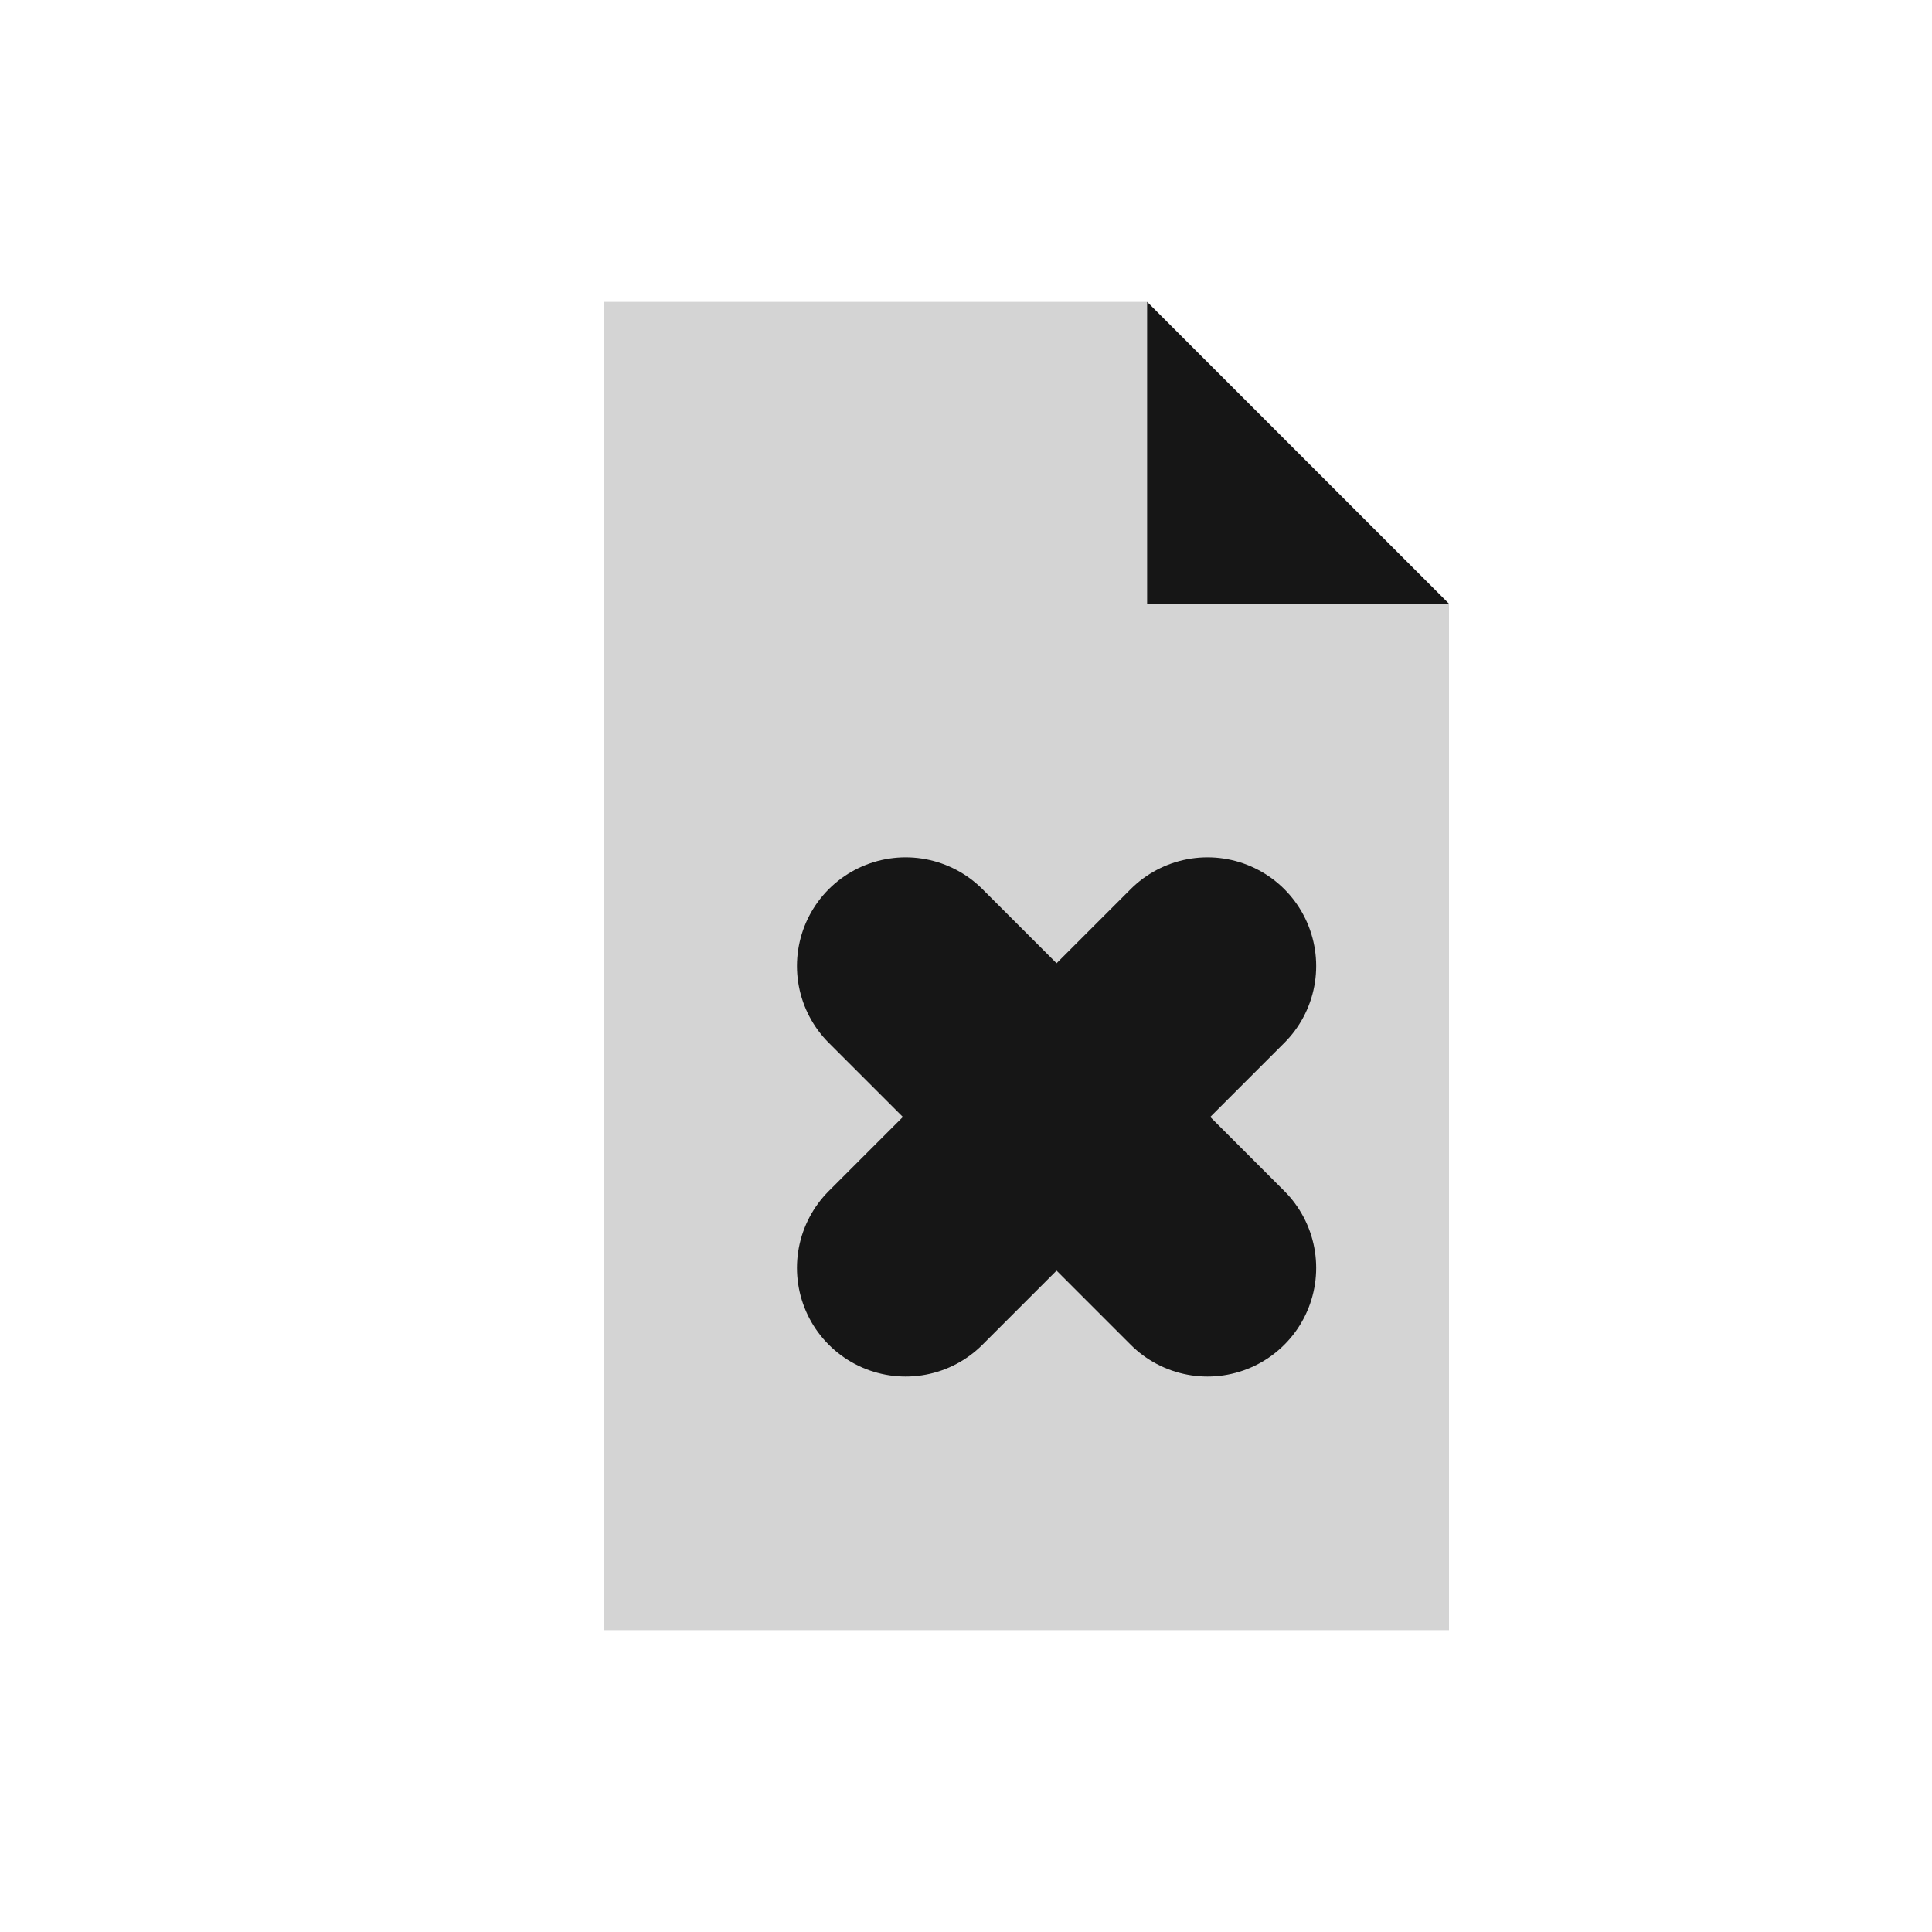
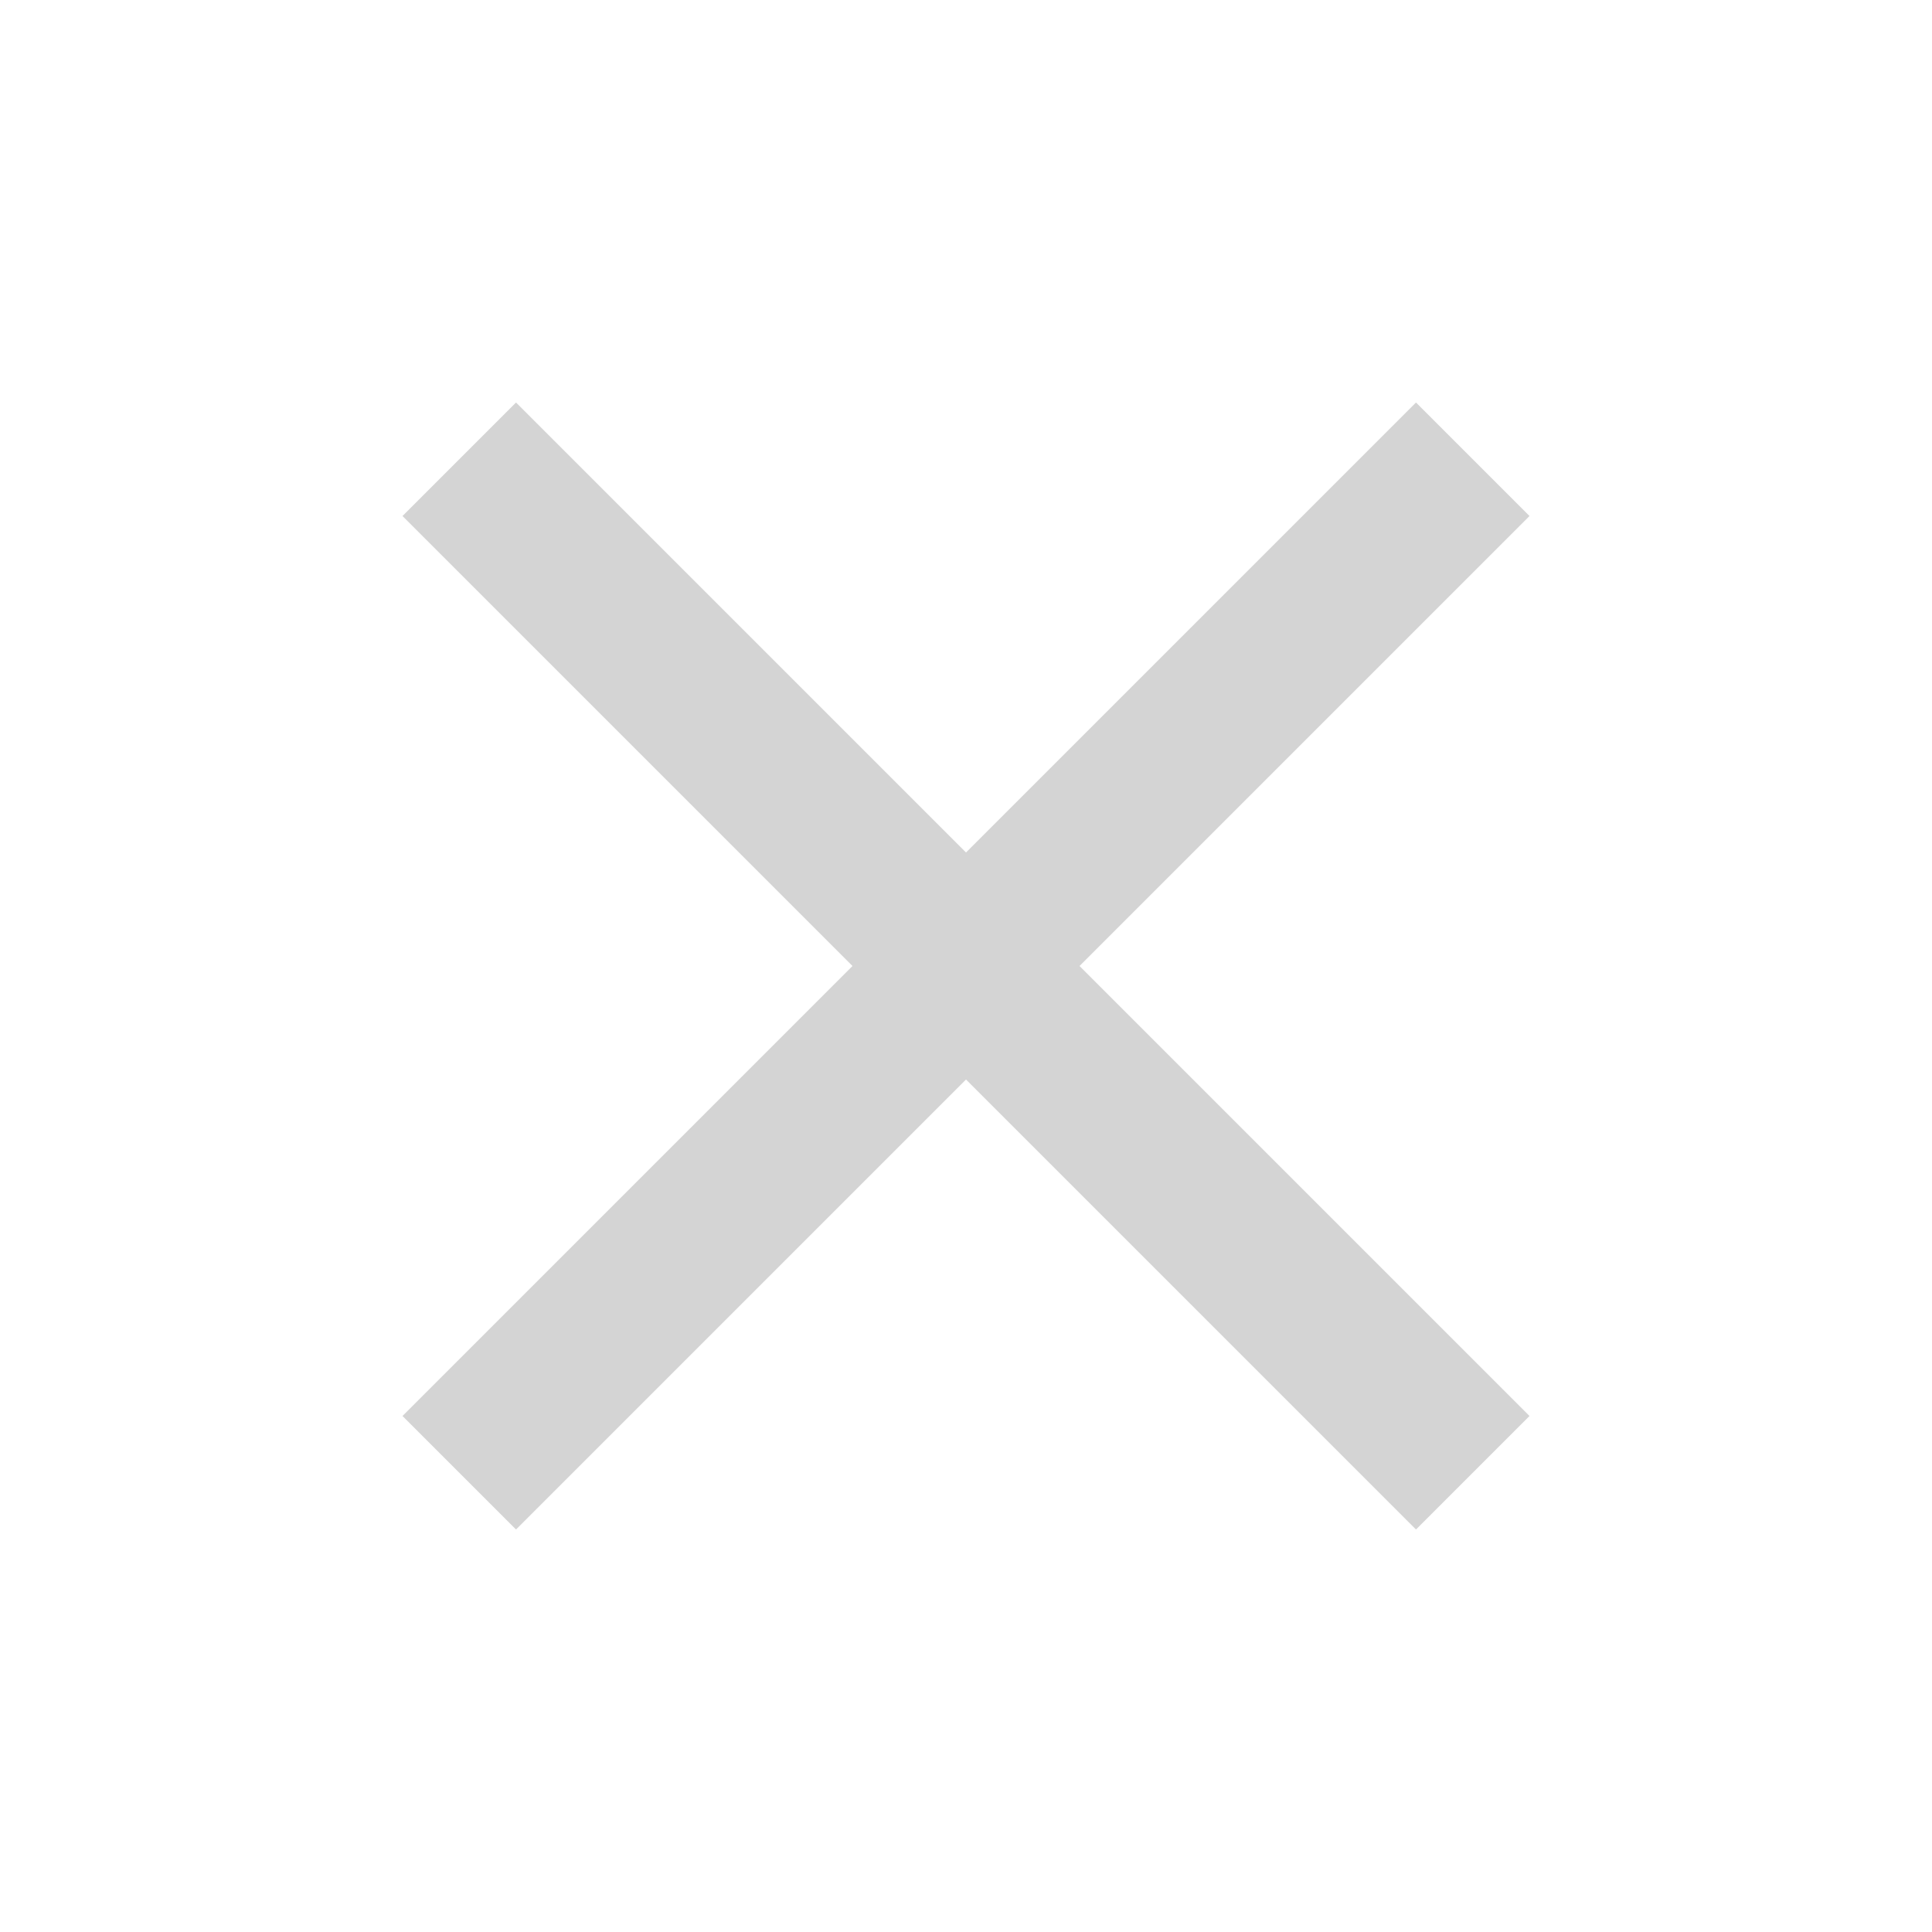
- <svg xmlns="http://www.w3.org/2000/svg" width="16" height="16" viewBox="0 0 16 16">
-   <path d="M5,2.5 L9.5,2.5 L12,5 L12,13.5 L5,13.5 Z" fill="#D4D4D4" />
-   <path d="M9.5,2.5 L9.5,5 L12,5 Z" fill="#161616" />
-   <path d="M7.5,8 L10,10.5 M10,8 L7.5,10.5" stroke="#161616" stroke-width="1.8" stroke-linecap="round" />
+ <svg xmlns="http://www.w3.org/2000/svg" height="24" viewBox="0 0 24 24" width="24" fill="#D4D4D4">
+   <path d="M0 0h24v24H0V0z" fill="none" />
+   <path d="M19 6.41L17.59 5 12 10.59 6.41 5 5 6.41 10.59 12 5 17.59 6.41 19 12 13.41 17.59 19 19 17.59 13.41 12 19 6.41z" />
</svg>
